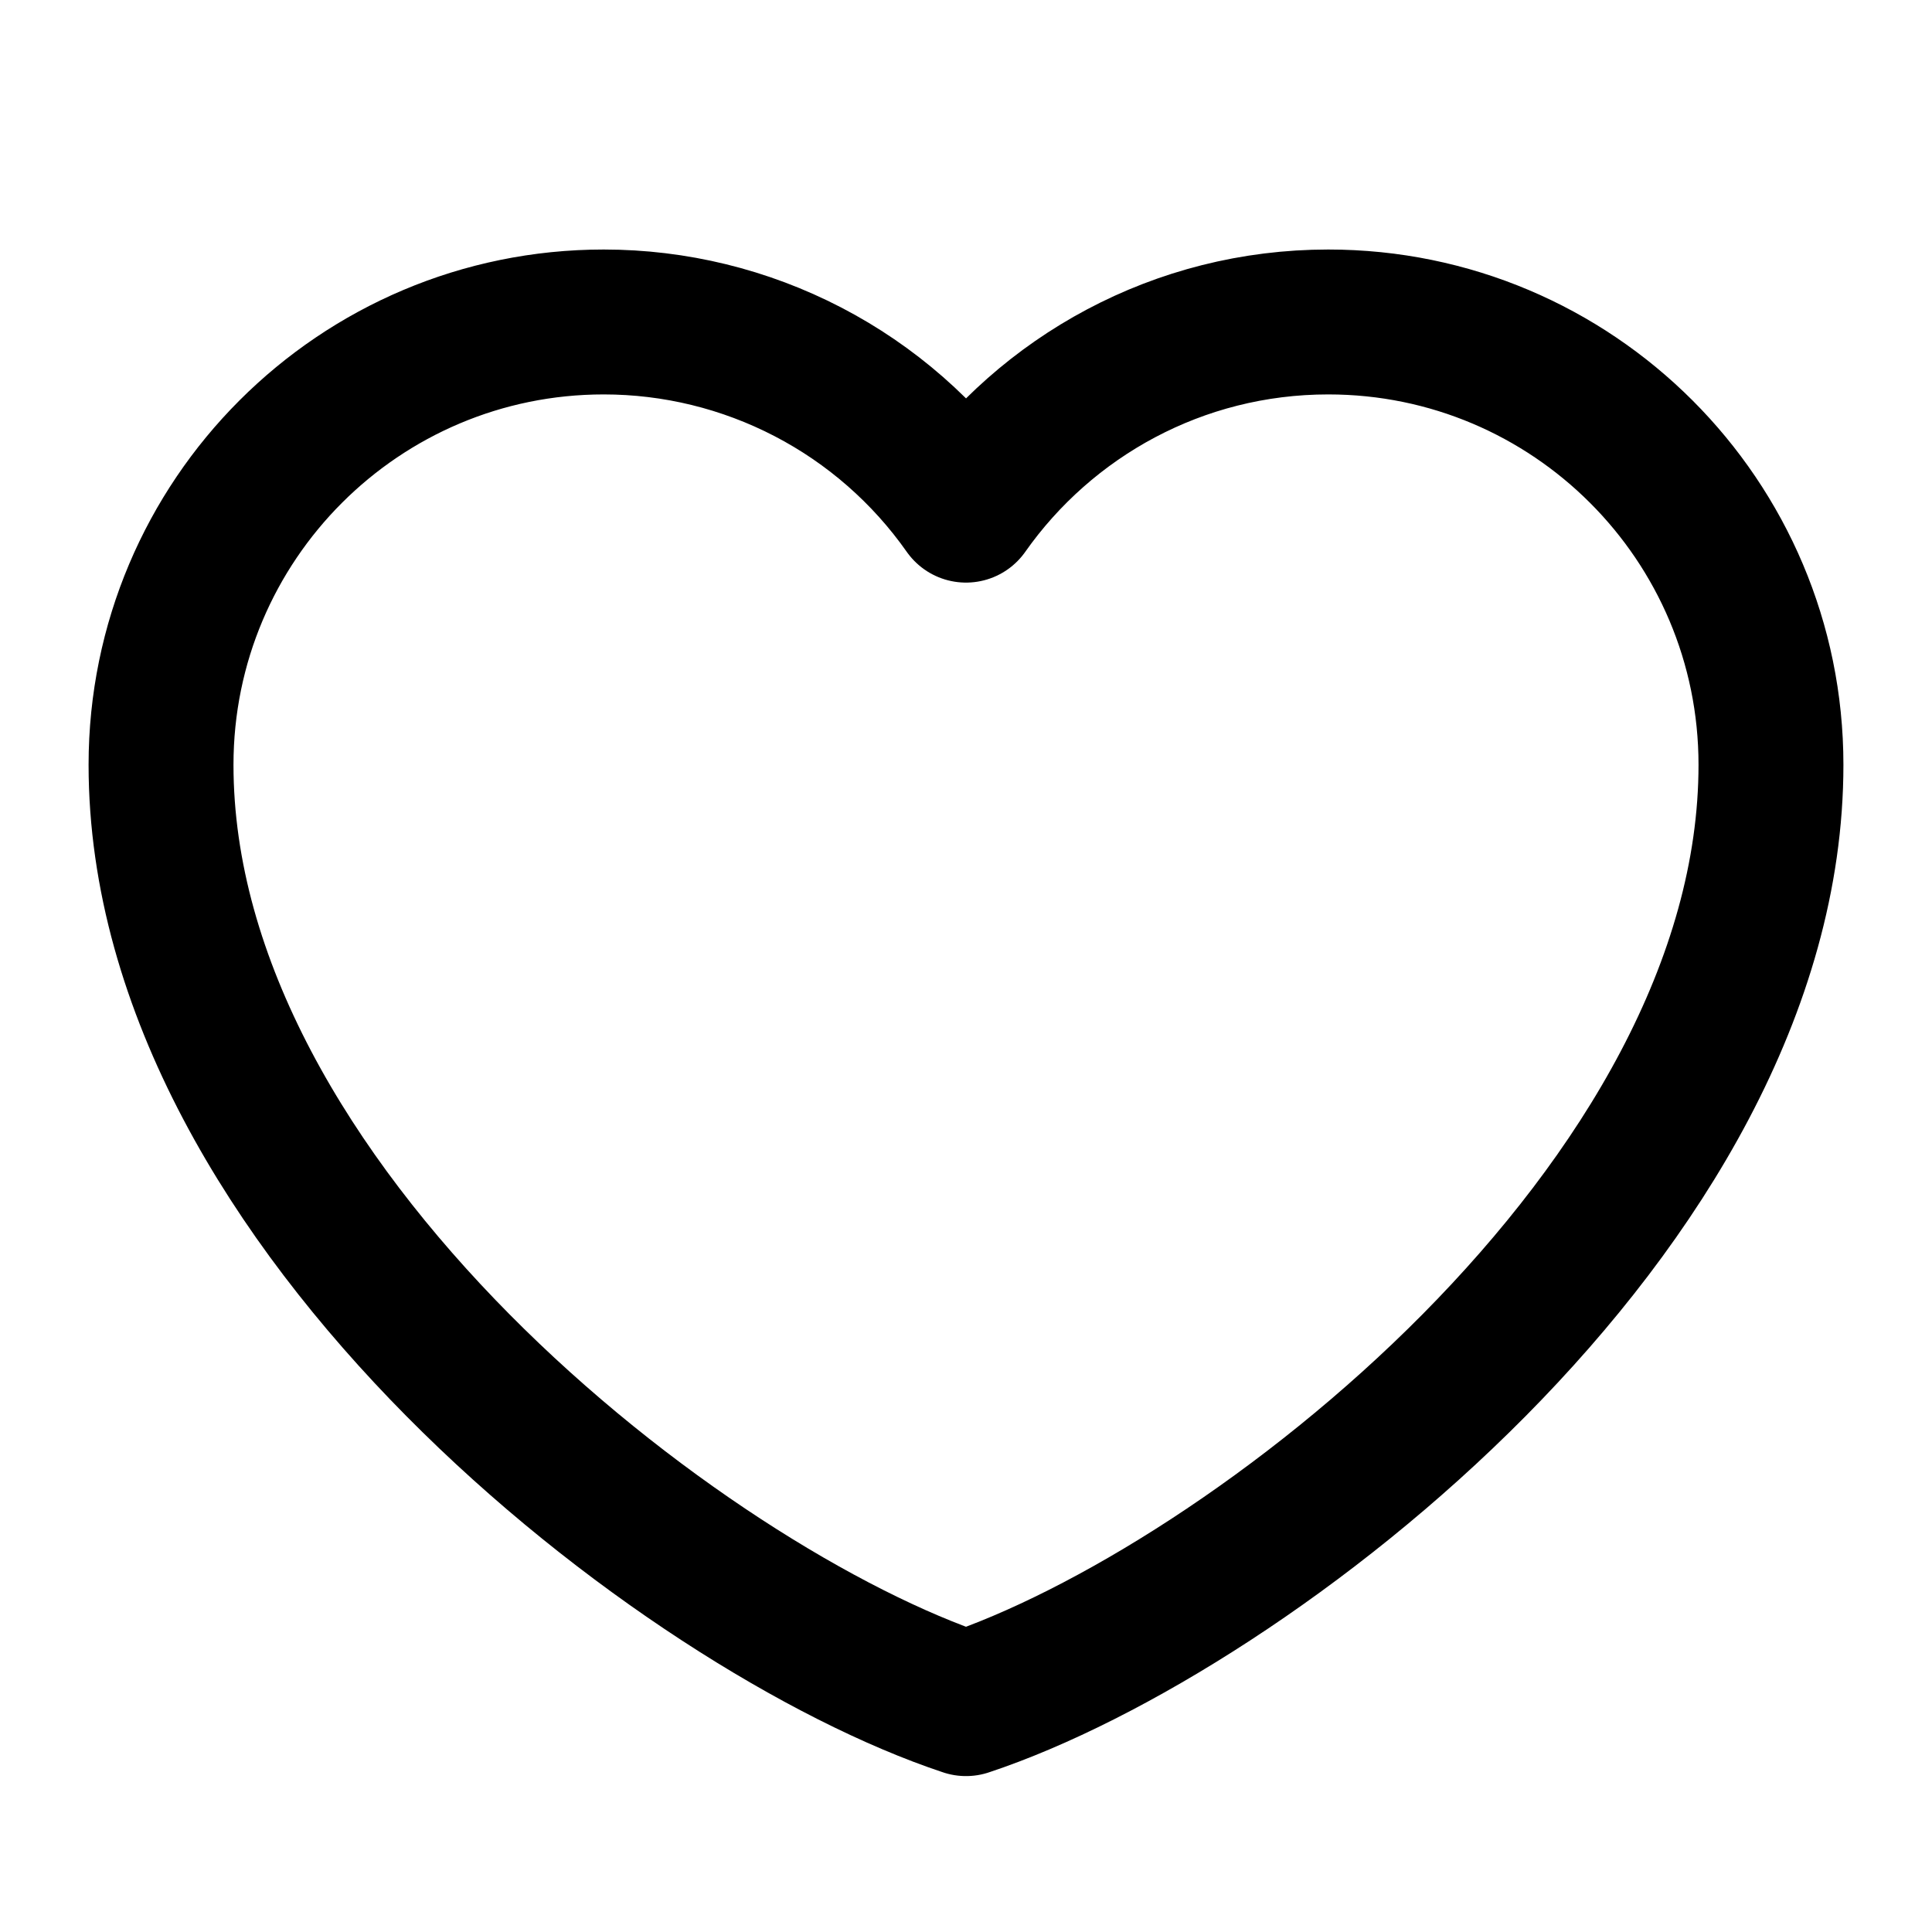
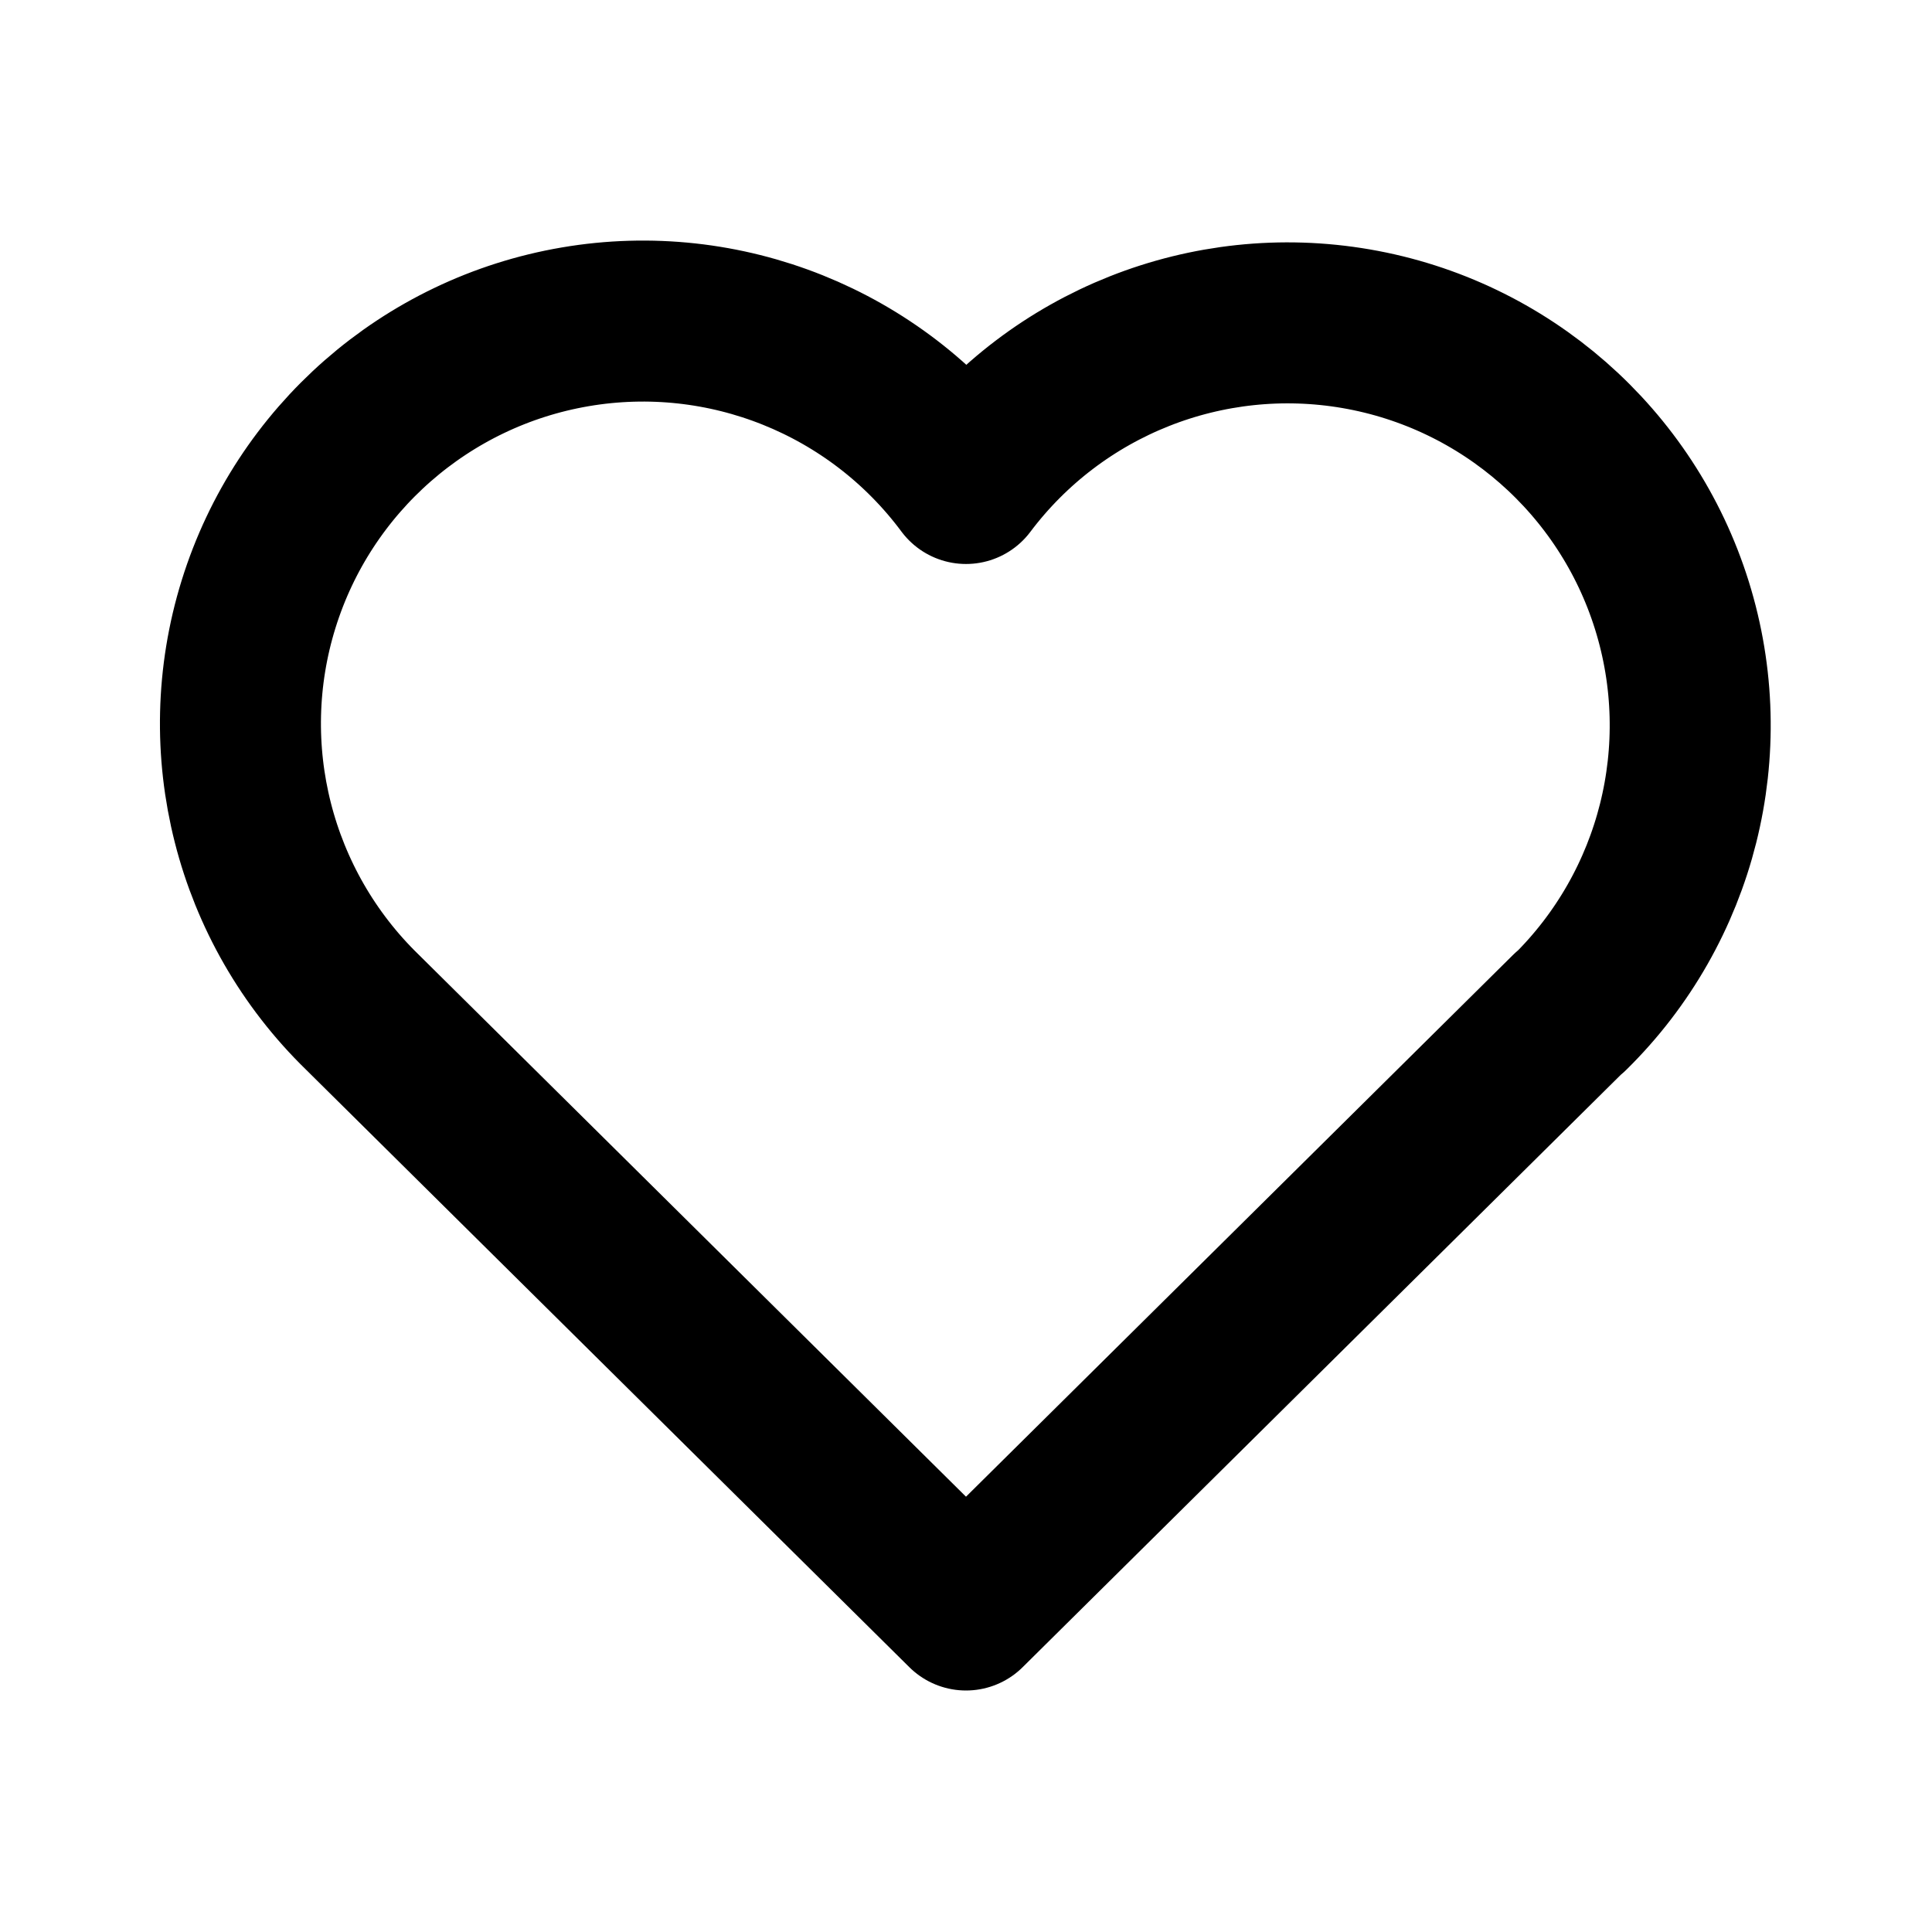
- <svg xmlns="http://www.w3.org/2000/svg" width="20" height="20" viewBox="0 0 20 20" fill="none">
-   <path d="M6.25 3.333C3.719 3.333 1.667 5.385 1.667 7.917C1.667 12.5 7.083 16.667 10 17.636C12.917 16.667 18.333 12.5 18.333 7.917C18.333 5.385 16.281 3.333 13.75 3.333C12.2 3.333 10.829 4.103 10 5.281C9.577 4.679 9.016 4.188 8.363 3.849C7.71 3.51 6.986 3.333 6.25 3.333Z" stroke="black" stroke-width="1.5" stroke-linecap="round" stroke-linejoin="round" />
+ <svg xmlns="http://www.w3.org/2000/svg" viewBox="0 0 24 24" width="24" height="24">
+   <path fill="none" stroke="currentColor" stroke-linecap="round" stroke-linejoin="round" stroke-width="2" d="M19.5 12.572L12 20l-7.5-7.428A5 5 0 1 1 12 6.006a5 5 0 1 1 7.5 6.572" />
</svg>
